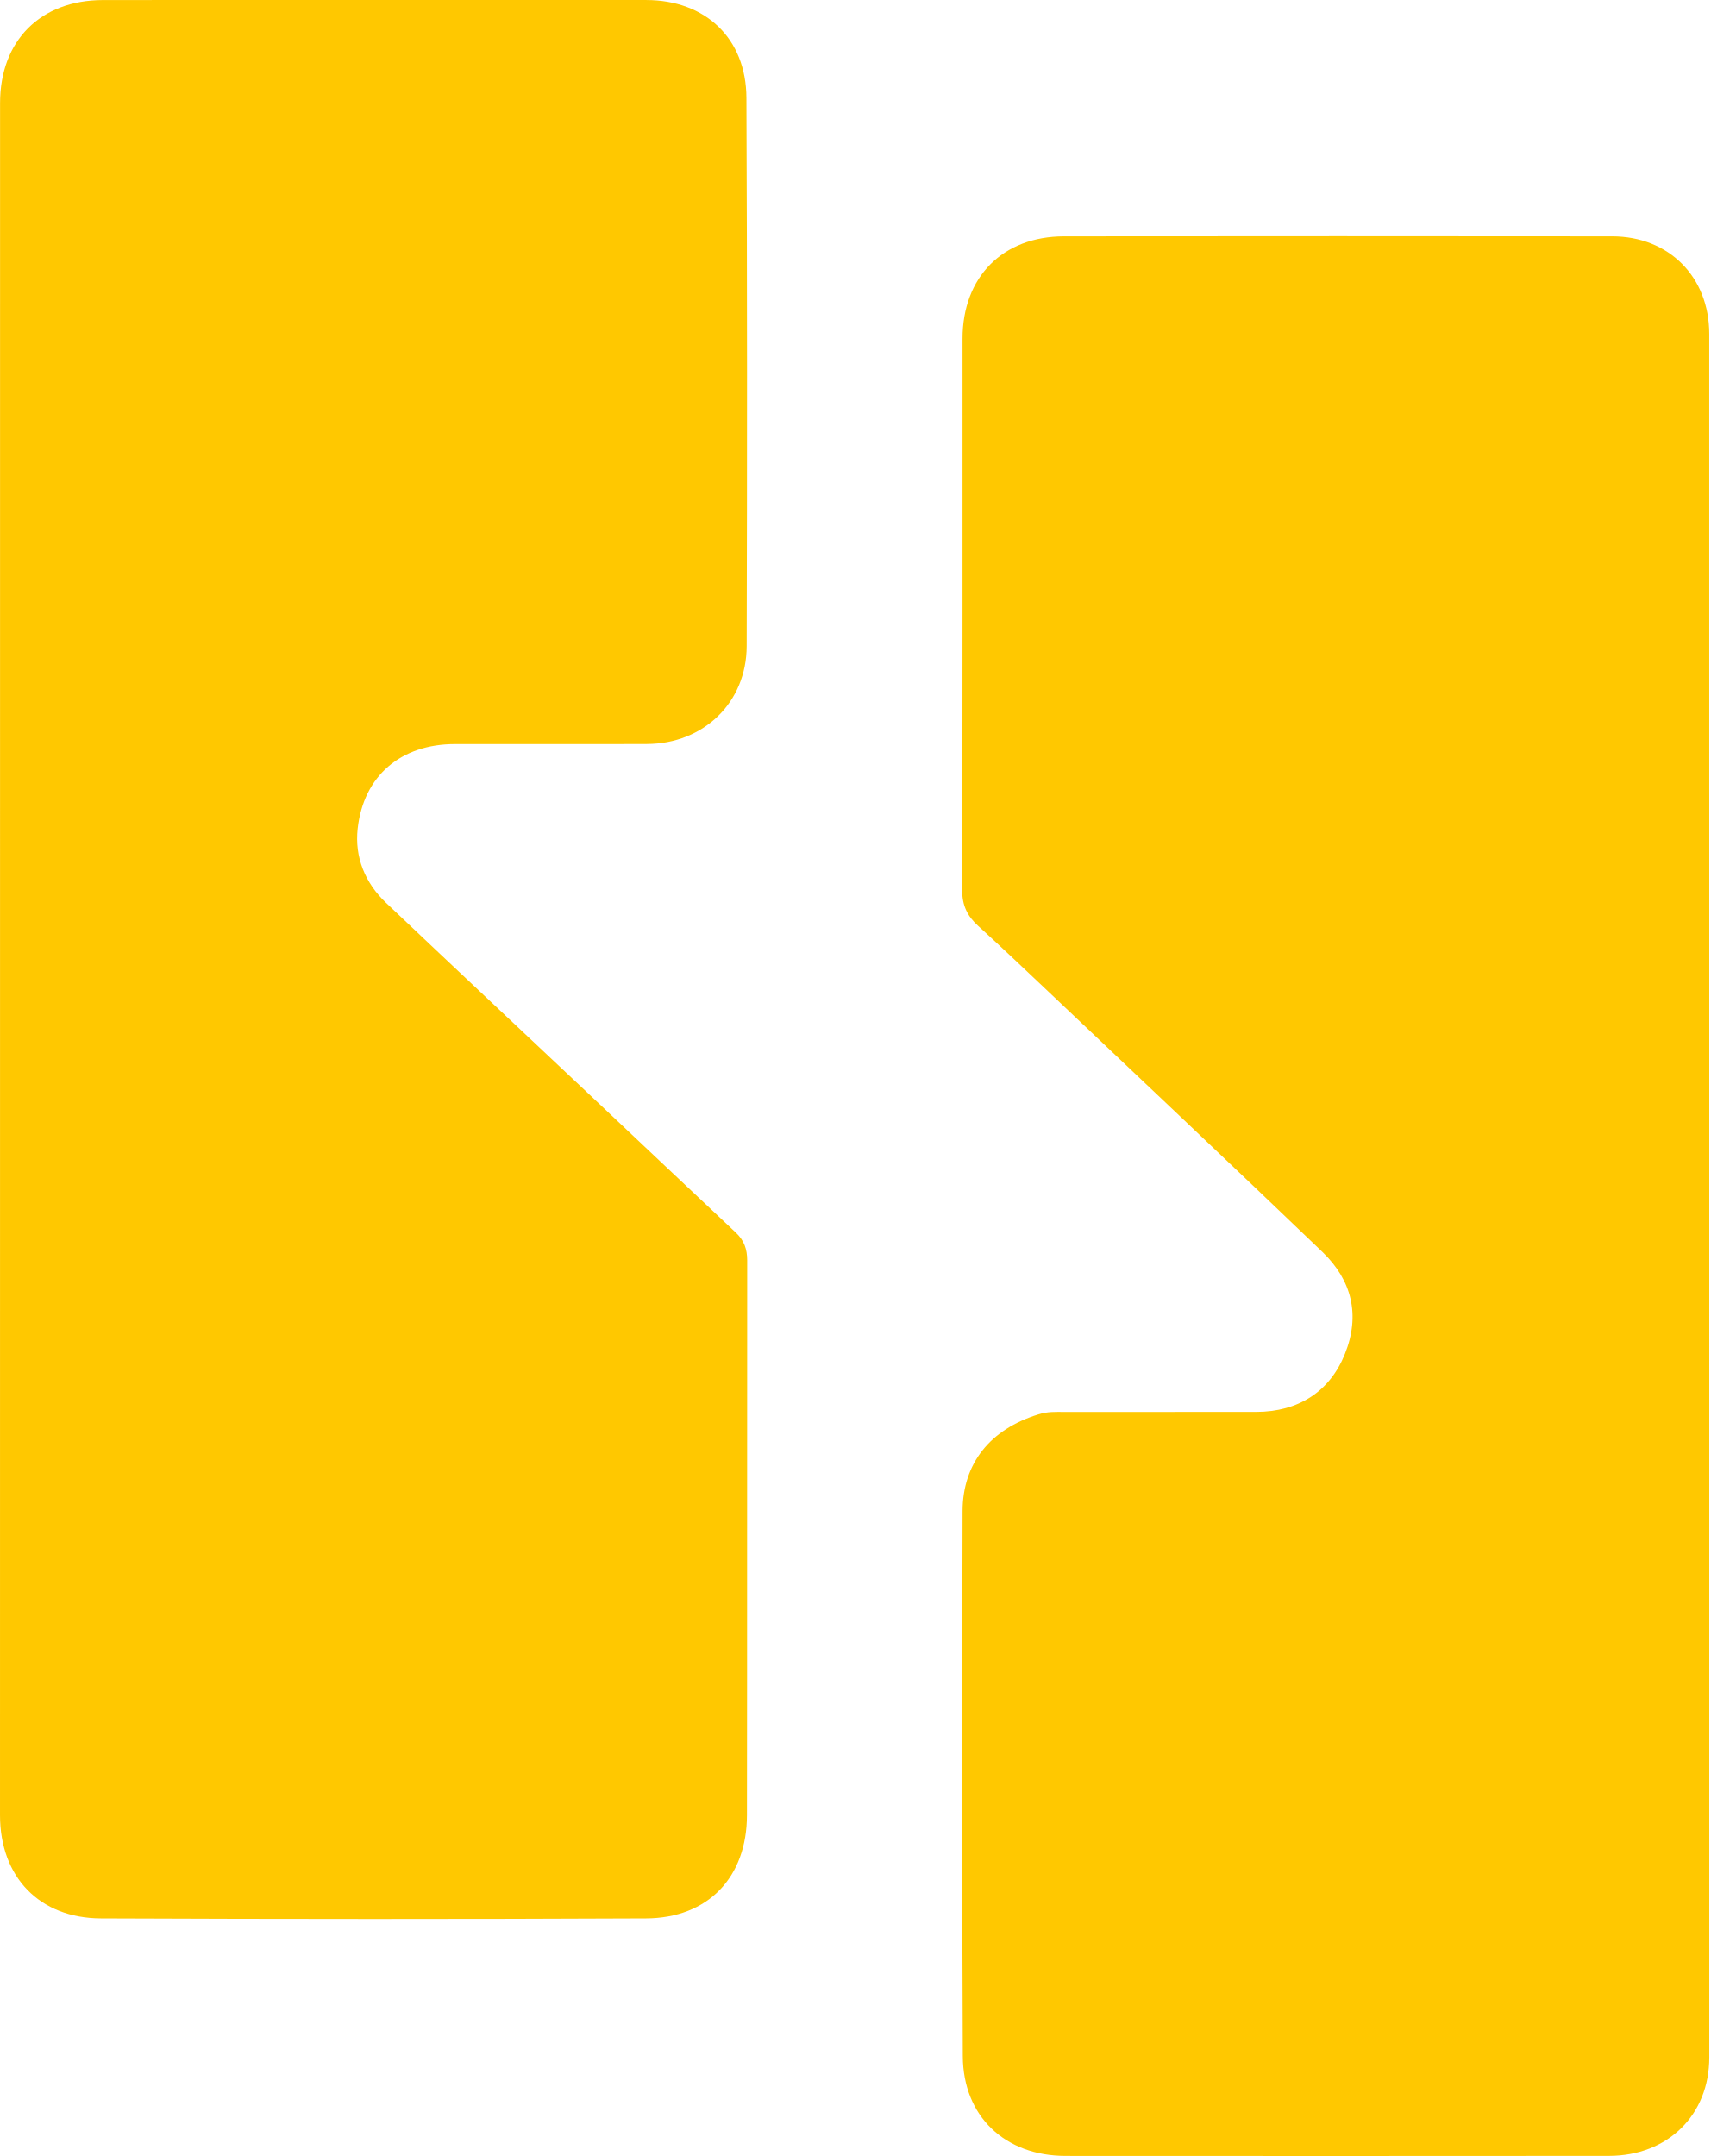
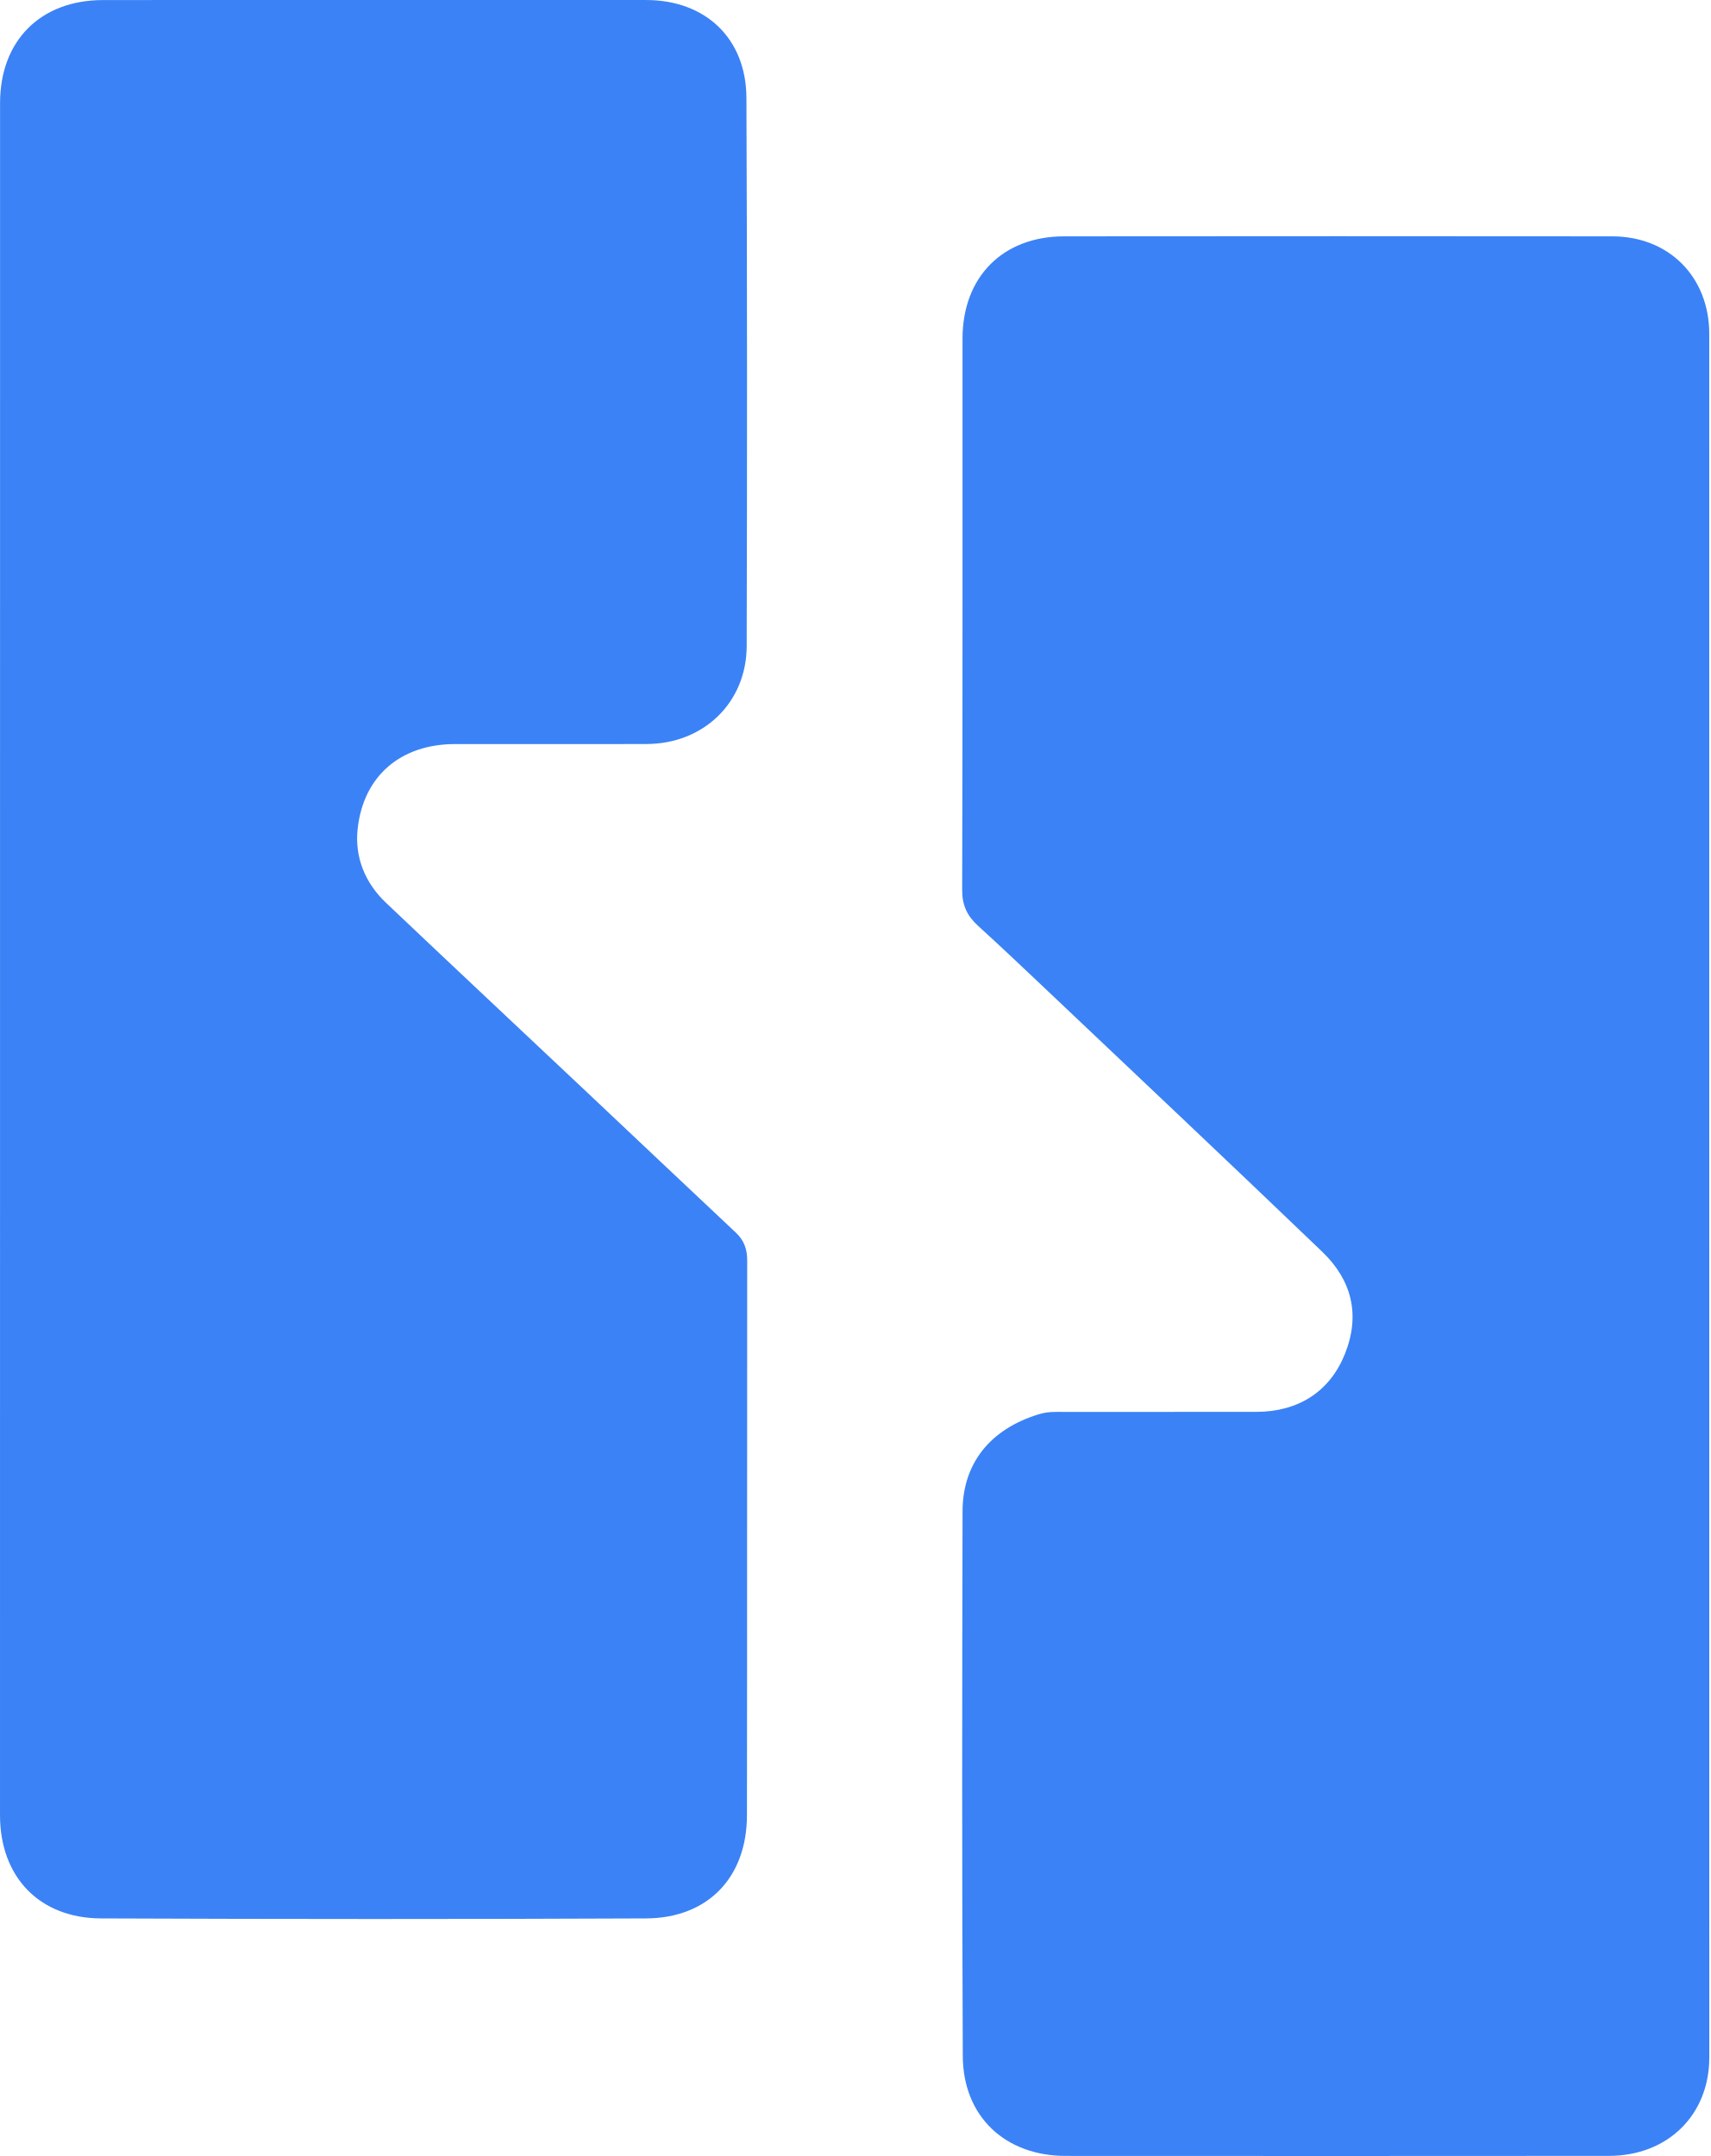
<svg xmlns="http://www.w3.org/2000/svg" width="238" height="300" viewBox="0 0 238 300" fill="none">
-   <path d="M28.002 0C48.788 0.001 69.345 -0.002 89.903 0.003C98.158 0.005 103.826 5.337 103.862 13.612C103.97 39.042 103.967 64.473 103.898 89.903C103.877 97.762 97.899 103.493 90.013 103.525C81.105 103.562 72.196 103.523 63.288 103.536C55.797 103.547 50.576 107.935 49.767 115.32C49.334 119.269 50.789 122.851 53.713 125.624C63.045 134.478 72.433 143.272 81.795 152.095C88.664 158.569 95.517 165.06 102.397 171.522C103.535 172.591 103.971 173.819 103.969 175.378C103.94 201.113 103.974 226.848 103.936 252.583C103.924 261.221 98.519 266.902 89.887 266.941C64.61 267.056 39.331 267.045 14.053 266.941C5.454 266.905 0.001 261.146 0.001 252.581C-0.002 173.168 0.002 93.755 0.009 14.342C0.009 5.656 5.627 0.032 14.297 0.008C18.789 -0.004 23.281 0.002 28.002 0Z" fill="#FFC800" />
-   <path d="M144.477 196.811C145.774 196.391 146.923 196.464 148.062 196.463C156.97 196.458 165.877 196.469 174.785 196.458C180.678 196.45 185.046 193.628 187.141 188.395C189.312 182.976 188.1 178.131 184.004 174.199C171.154 161.863 158.189 149.648 145.26 137.394C142.222 134.514 139.18 131.636 136.085 128.818C134.594 127.461 133.878 125.984 133.884 123.861C133.955 98.28 133.92 72.699 133.932 47.118C133.936 38.547 139.516 32.896 148.057 32.887C173.486 32.86 198.914 32.863 224.343 32.887C232.227 32.894 237.835 38.534 237.837 46.456C237.851 126.397 237.853 206.337 237.844 286.278C237.843 294.293 232.059 299.975 223.882 299.983C198.682 300.008 173.481 300.001 148.281 299.988C139.863 299.983 134.01 294.505 133.97 286.105C133.849 260.829 133.873 235.553 133.937 210.276C133.954 203.619 137.785 198.874 144.477 196.811Z" fill="#FFC800" />
+   <path d="M28.002 0C48.788 0.001 69.345 -0.002 89.903 0.003C98.158 0.005 103.826 5.337 103.862 13.612C103.97 39.042 103.967 64.473 103.898 89.903C103.877 97.762 97.899 103.493 90.013 103.525C81.105 103.562 72.196 103.523 63.288 103.536C55.797 103.547 50.576 107.935 49.767 115.32C49.334 119.269 50.789 122.851 53.713 125.624C63.045 134.478 72.433 143.272 81.795 152.095C88.664 158.569 95.517 165.06 102.397 171.522C103.535 172.591 103.971 173.819 103.969 175.378C103.94 201.113 103.974 226.848 103.936 252.583C103.924 261.221 98.519 266.902 89.887 266.941C64.61 267.056 39.331 267.045 14.053 266.941C5.454 266.905 0.001 261.146 0.001 252.581C-0.002 173.168 0.002 93.755 0.009 14.342C0.009 5.656 5.627 0.032 14.297 0.008C18.789 -0.004 23.281 0.002 28.002 0Z" fill="#3B82F6" />
+   <path d="M144.477 196.811C145.774 196.391 146.923 196.464 148.062 196.463C156.97 196.458 165.877 196.469 174.785 196.458C180.678 196.45 185.046 193.628 187.141 188.395C189.312 182.976 188.1 178.131 184.004 174.199C171.154 161.863 158.189 149.648 145.26 137.394C142.222 134.514 139.18 131.636 136.085 128.818C134.594 127.461 133.878 125.984 133.884 123.861C133.955 98.28 133.92 72.699 133.932 47.118C133.936 38.547 139.516 32.896 148.057 32.887C173.486 32.86 198.914 32.863 224.343 32.887C232.227 32.894 237.835 38.534 237.837 46.456C237.851 126.397 237.853 206.337 237.844 286.278C237.843 294.293 232.059 299.975 223.882 299.983C198.682 300.008 173.481 300.001 148.281 299.988C139.863 299.983 134.01 294.505 133.97 286.105C133.849 260.829 133.873 235.553 133.937 210.276C133.954 203.619 137.785 198.874 144.477 196.811Z" fill="#3B82F6" />
</svg>
